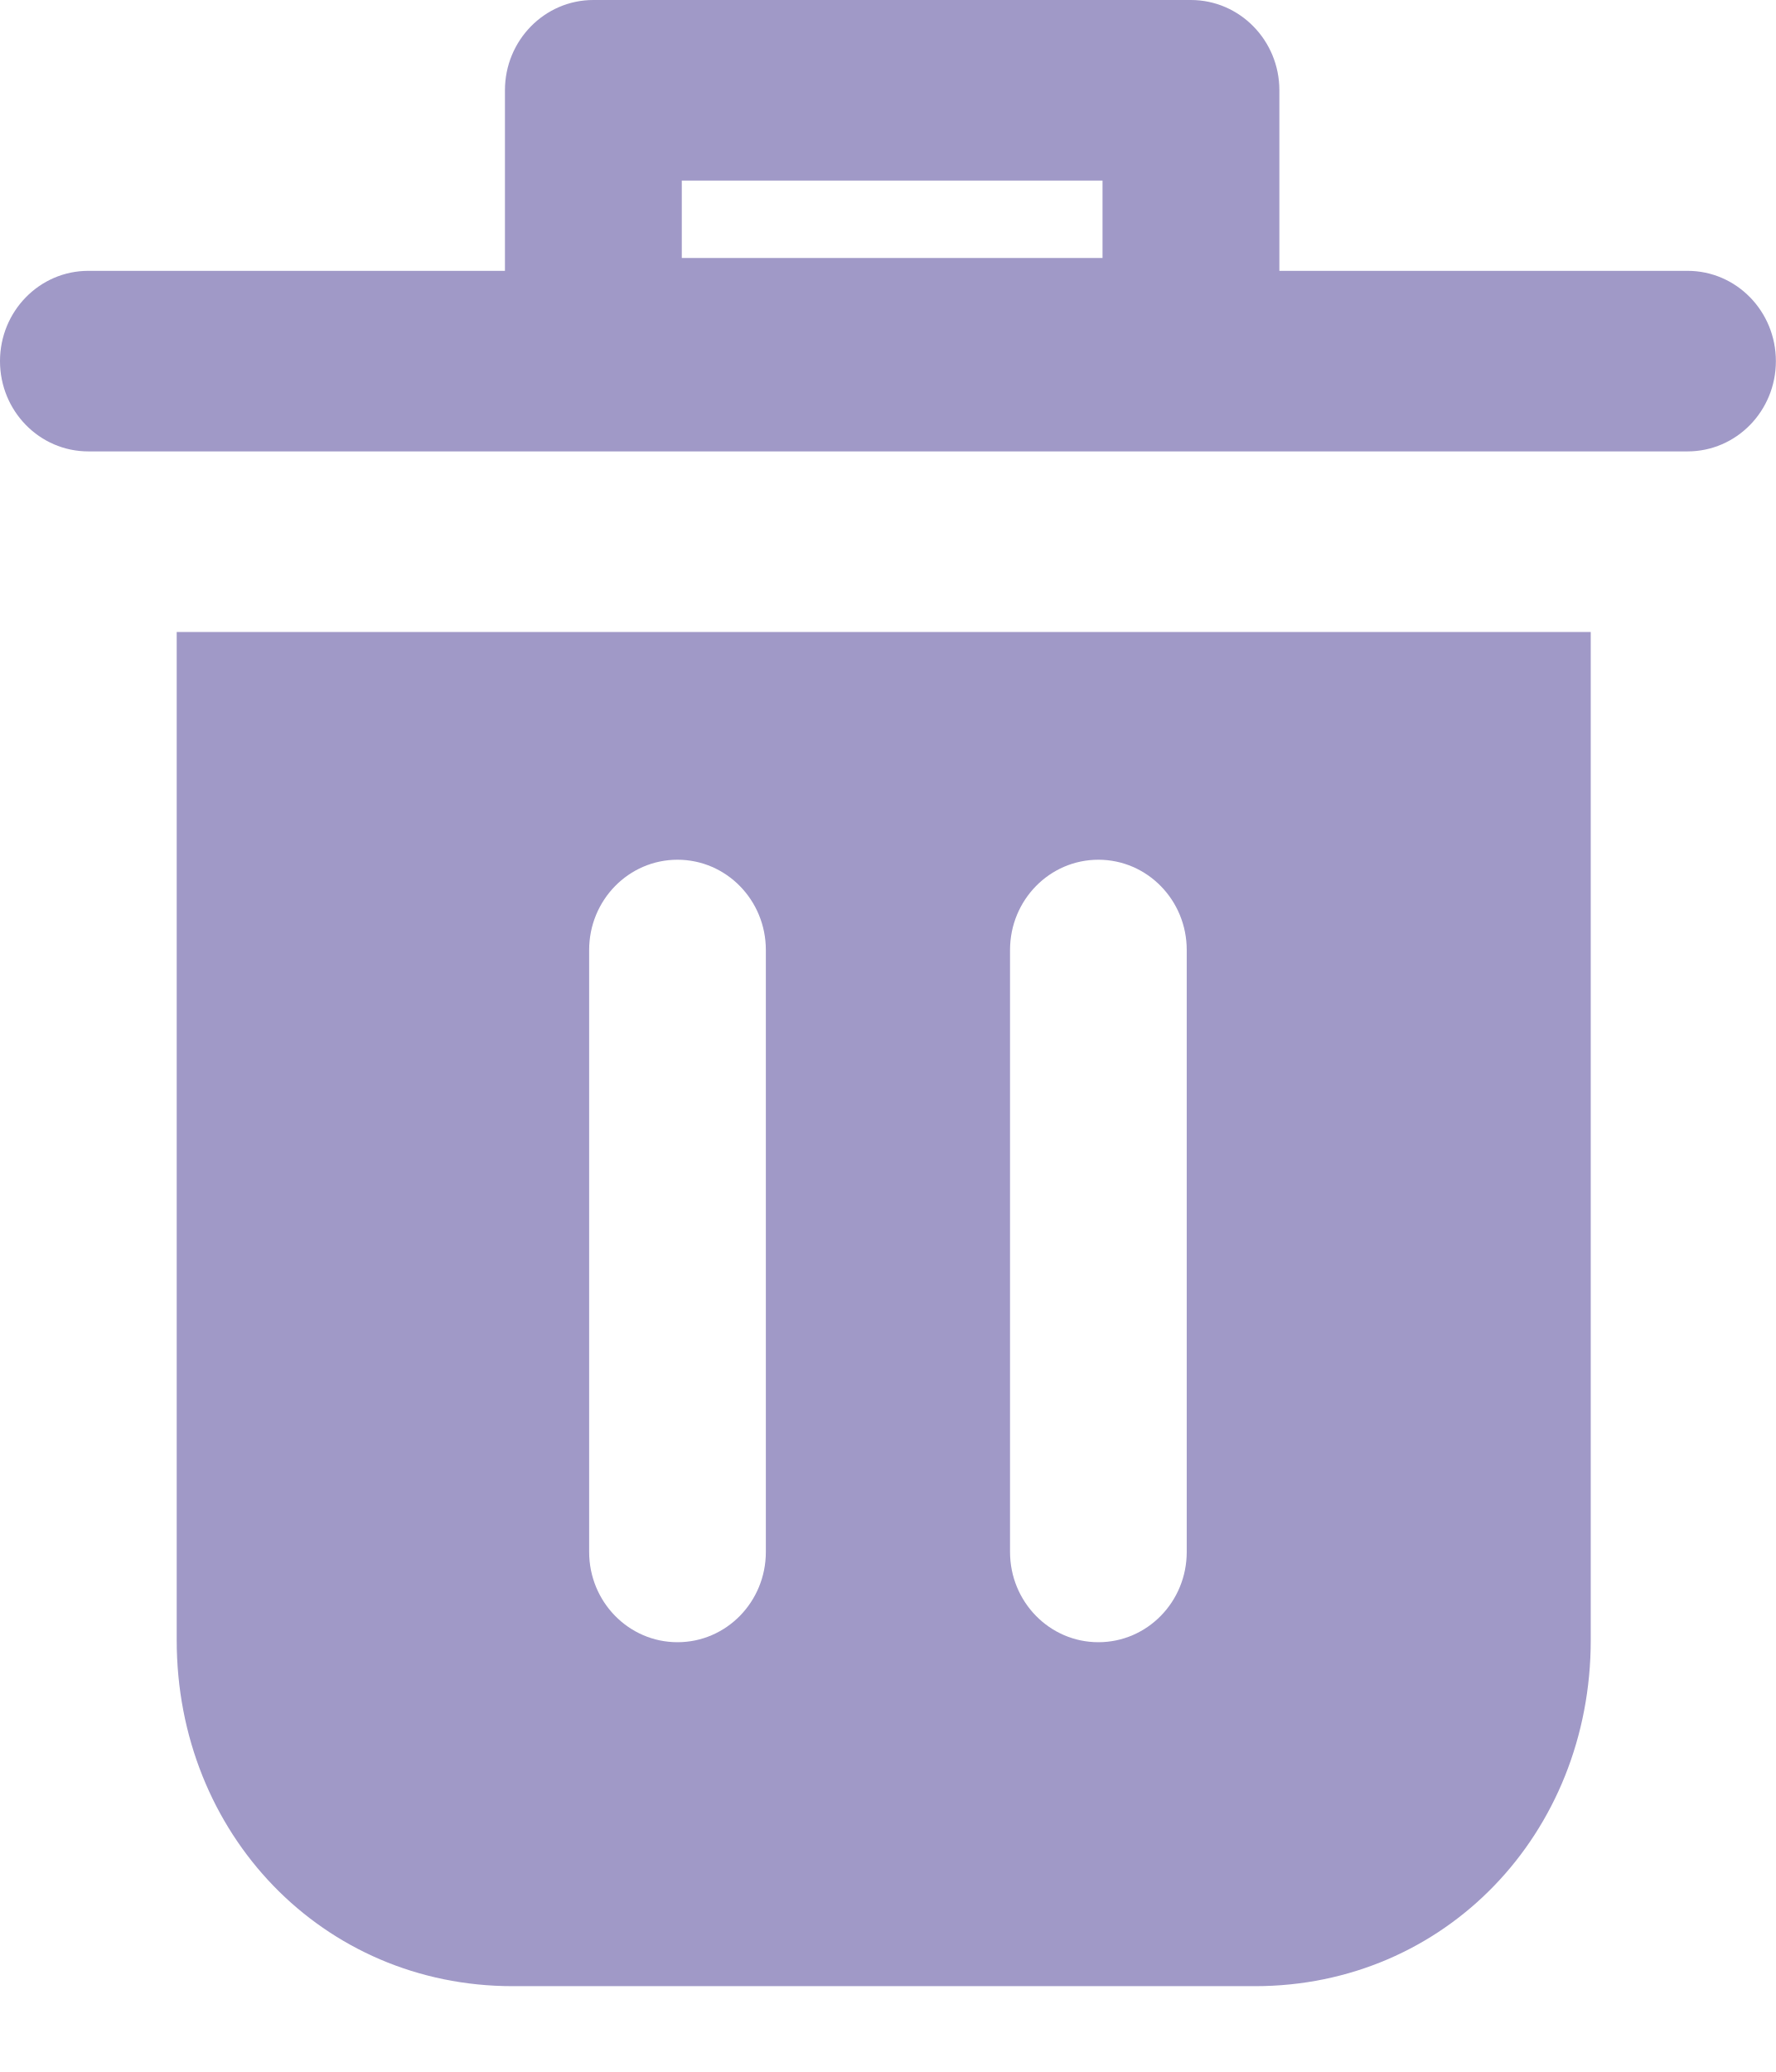
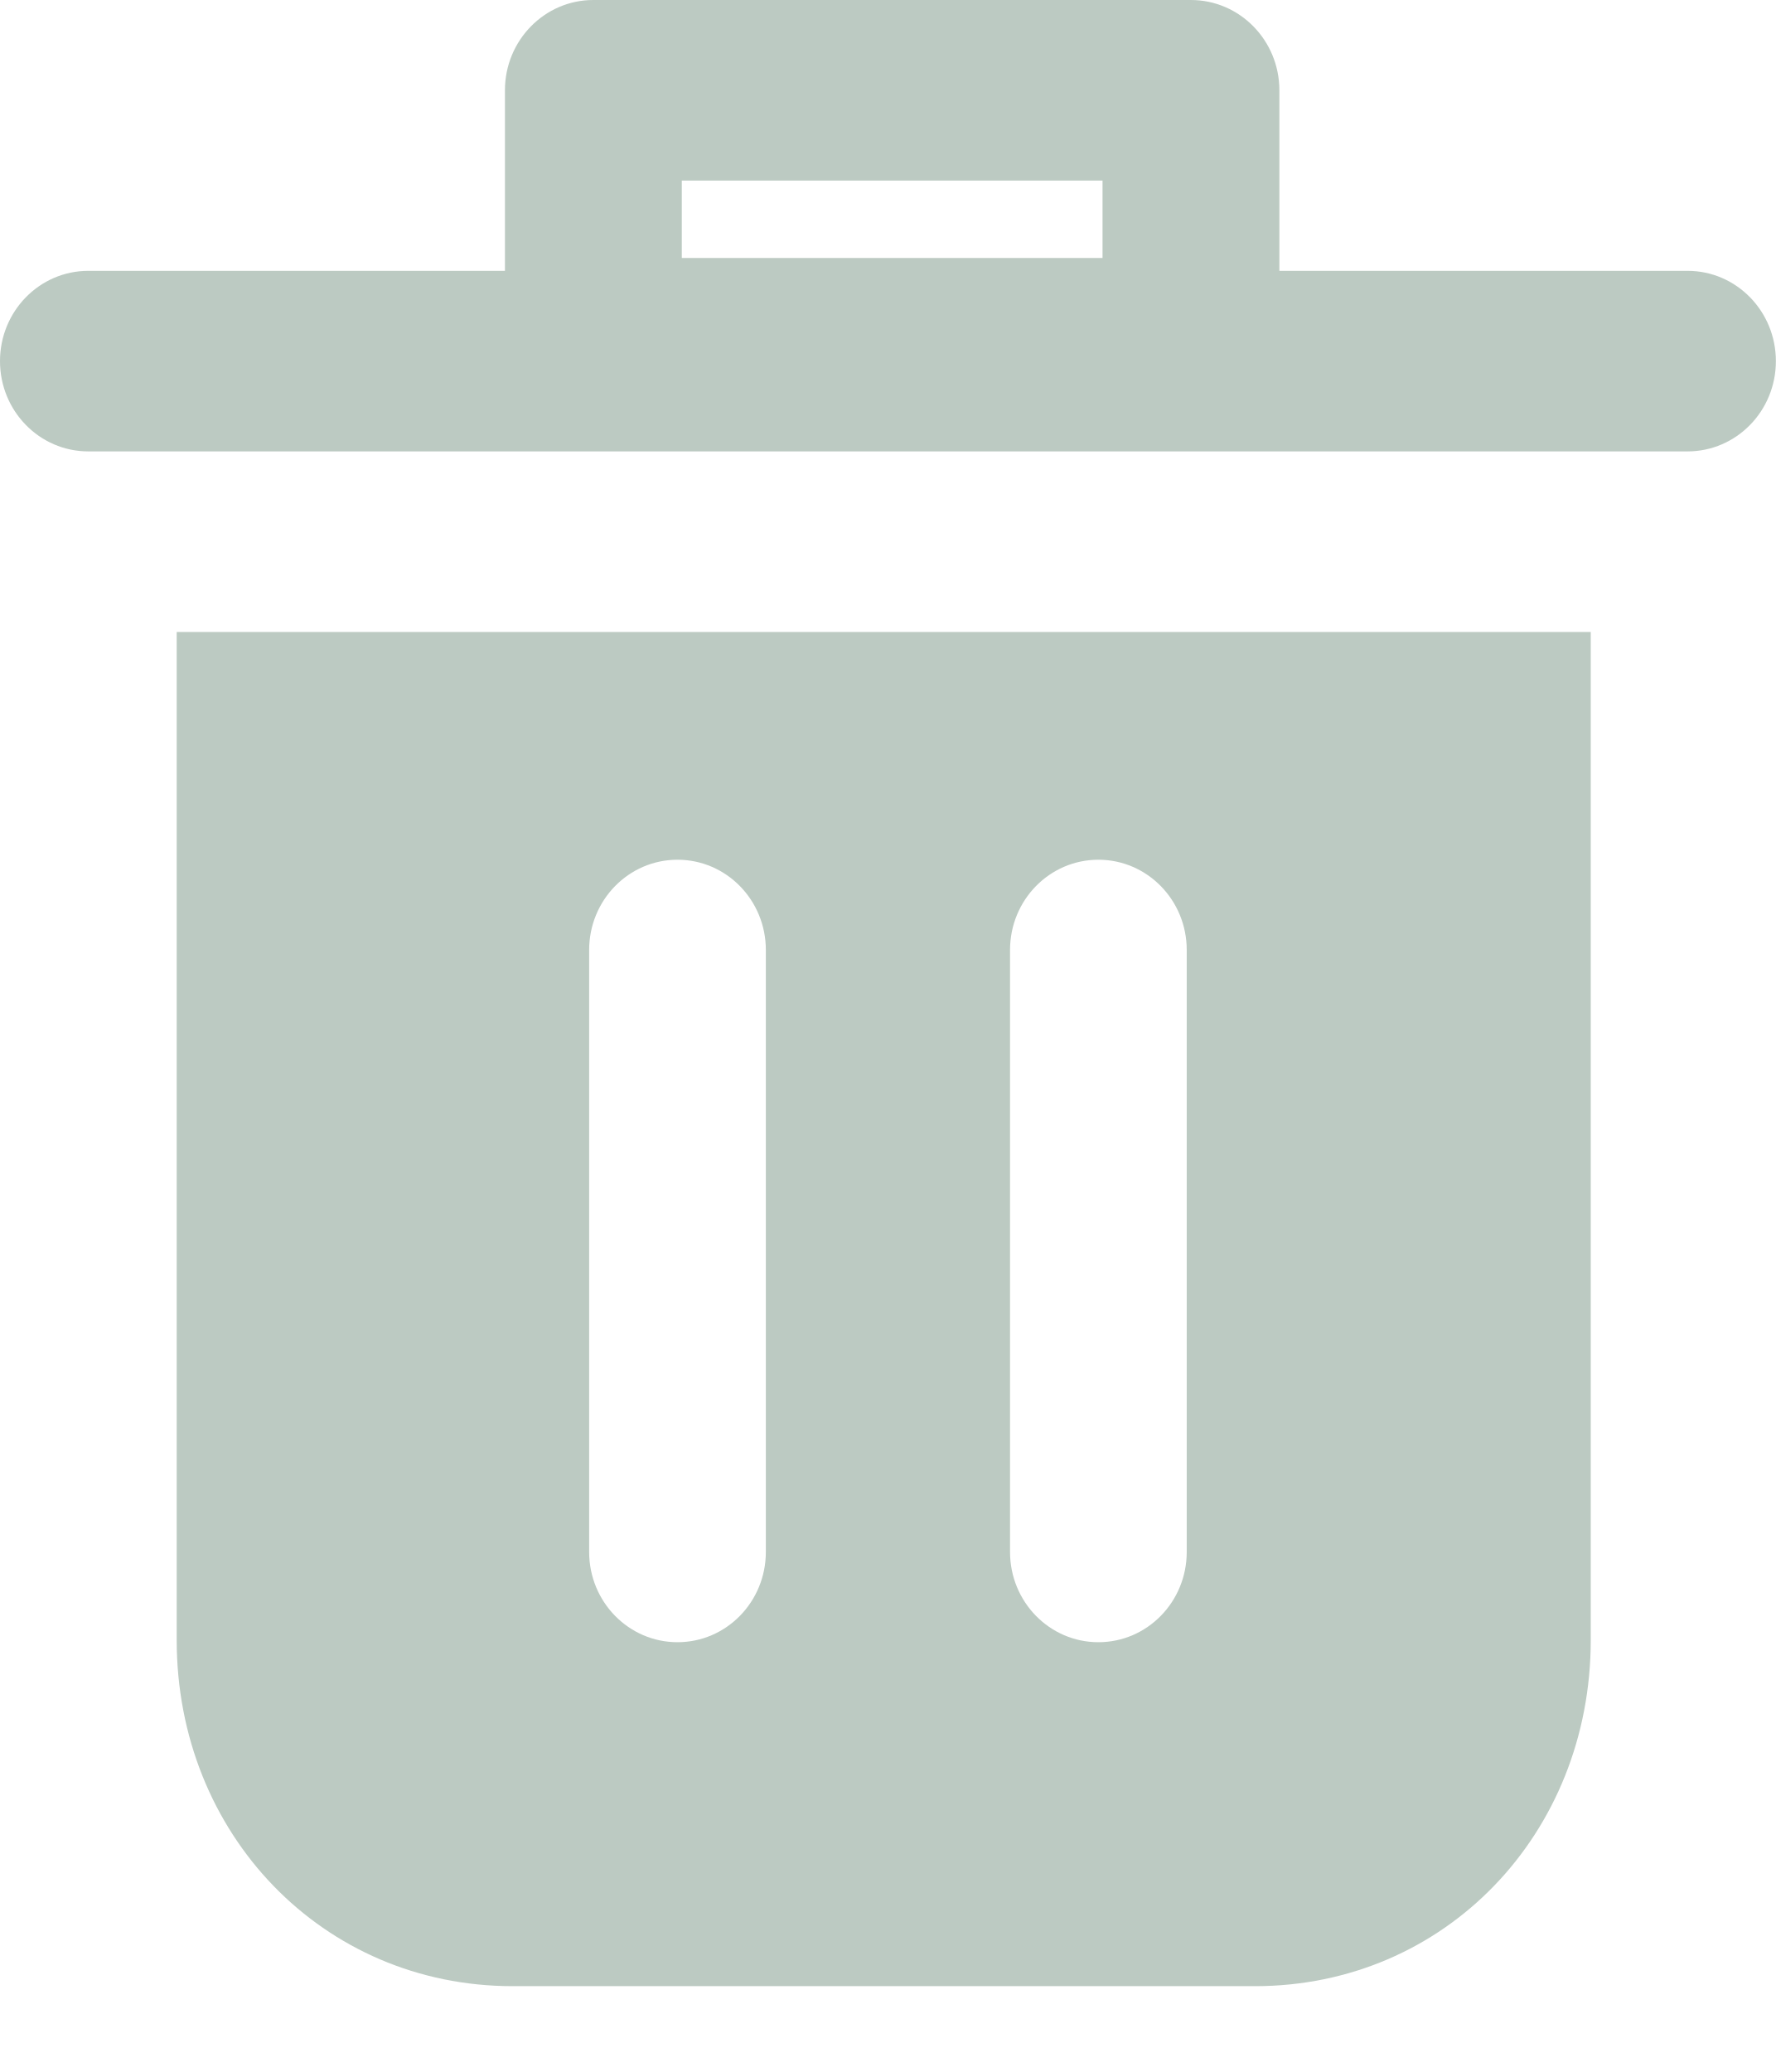
<svg xmlns="http://www.w3.org/2000/svg" width="12" height="14" viewBox="0 0 12 14" fill="none">
-   <path fill-rule="evenodd" clip-rule="evenodd" d="M4.009 0C3.68 0 3.412 0.273 3.412 0.61V1.83H0.597C0.267 1.83 0 2.103 0 2.44C0 2.777 0.267 3.05 0.597 3.05H11.403C11.733 3.05 12 2.777 12 2.44C12 2.103 11.733 1.83 11.403 1.83H8.645V0.61C8.645 0.273 8.377 0 8.047 0H4.009ZM4.607 1.743V1.22H7.45V1.743H4.607Z" fill="#8077B4" fill-opacity="0.75" />
-   <path fill-rule="evenodd" clip-rule="evenodd" d="M10.749 4.27H1.194V11.082C1.194 12.391 2.18 13.42 3.464 13.42H8.48C9.764 13.42 10.749 12.391 10.749 11.082V4.27ZM5.175 6.419C5.175 6.082 4.908 5.809 4.578 5.809C4.248 5.809 3.981 6.082 3.981 6.419V10.486C3.981 10.823 4.248 11.096 4.578 11.096C4.908 11.096 5.175 10.823 5.175 10.486V6.419ZM8.019 6.419C8.019 6.082 7.752 5.809 7.422 5.809C7.092 5.809 6.825 6.082 6.825 6.419V10.486C6.825 10.823 7.092 11.096 7.422 11.096C7.752 11.096 8.019 10.823 8.019 10.486V6.419Z" fill="#8077B4" fill-opacity="0.75" />
+   <path fill-rule="evenodd" clip-rule="evenodd" d="M4.009 0C3.68 0 3.412 0.273 3.412 0.61V1.83H0.597C0.267 1.83 0 2.103 0 2.44C0 2.777 0.267 3.05 0.597 3.05H11.403C11.733 3.05 12 2.777 12 2.44C12 2.103 11.733 1.83 11.403 1.83H8.645V0.61C8.645 0.273 8.377 0 8.047 0H4.009ZM4.607 1.743V1.22H7.45V1.743H4.607Z" fill="#a6b8ad" fill-opacity="0.75" />
+   <path fill-rule="evenodd" clip-rule="evenodd" d="M10.749 4.27H1.194V11.082C1.194 12.391 2.18 13.42 3.464 13.42H8.48C9.764 13.42 10.749 12.391 10.749 11.082V4.27ZM5.175 6.419C5.175 6.082 4.908 5.809 4.578 5.809C4.248 5.809 3.981 6.082 3.981 6.419V10.486C3.981 10.823 4.248 11.096 4.578 11.096C4.908 11.096 5.175 10.823 5.175 10.486V6.419ZM8.019 6.419C8.019 6.082 7.752 5.809 7.422 5.809C7.092 5.809 6.825 6.082 6.825 6.419V10.486C6.825 10.823 7.092 11.096 7.422 11.096C7.752 11.096 8.019 10.823 8.019 10.486V6.419Z" fill="#a6b8ad" fill-opacity="0.75" />
</svg>
